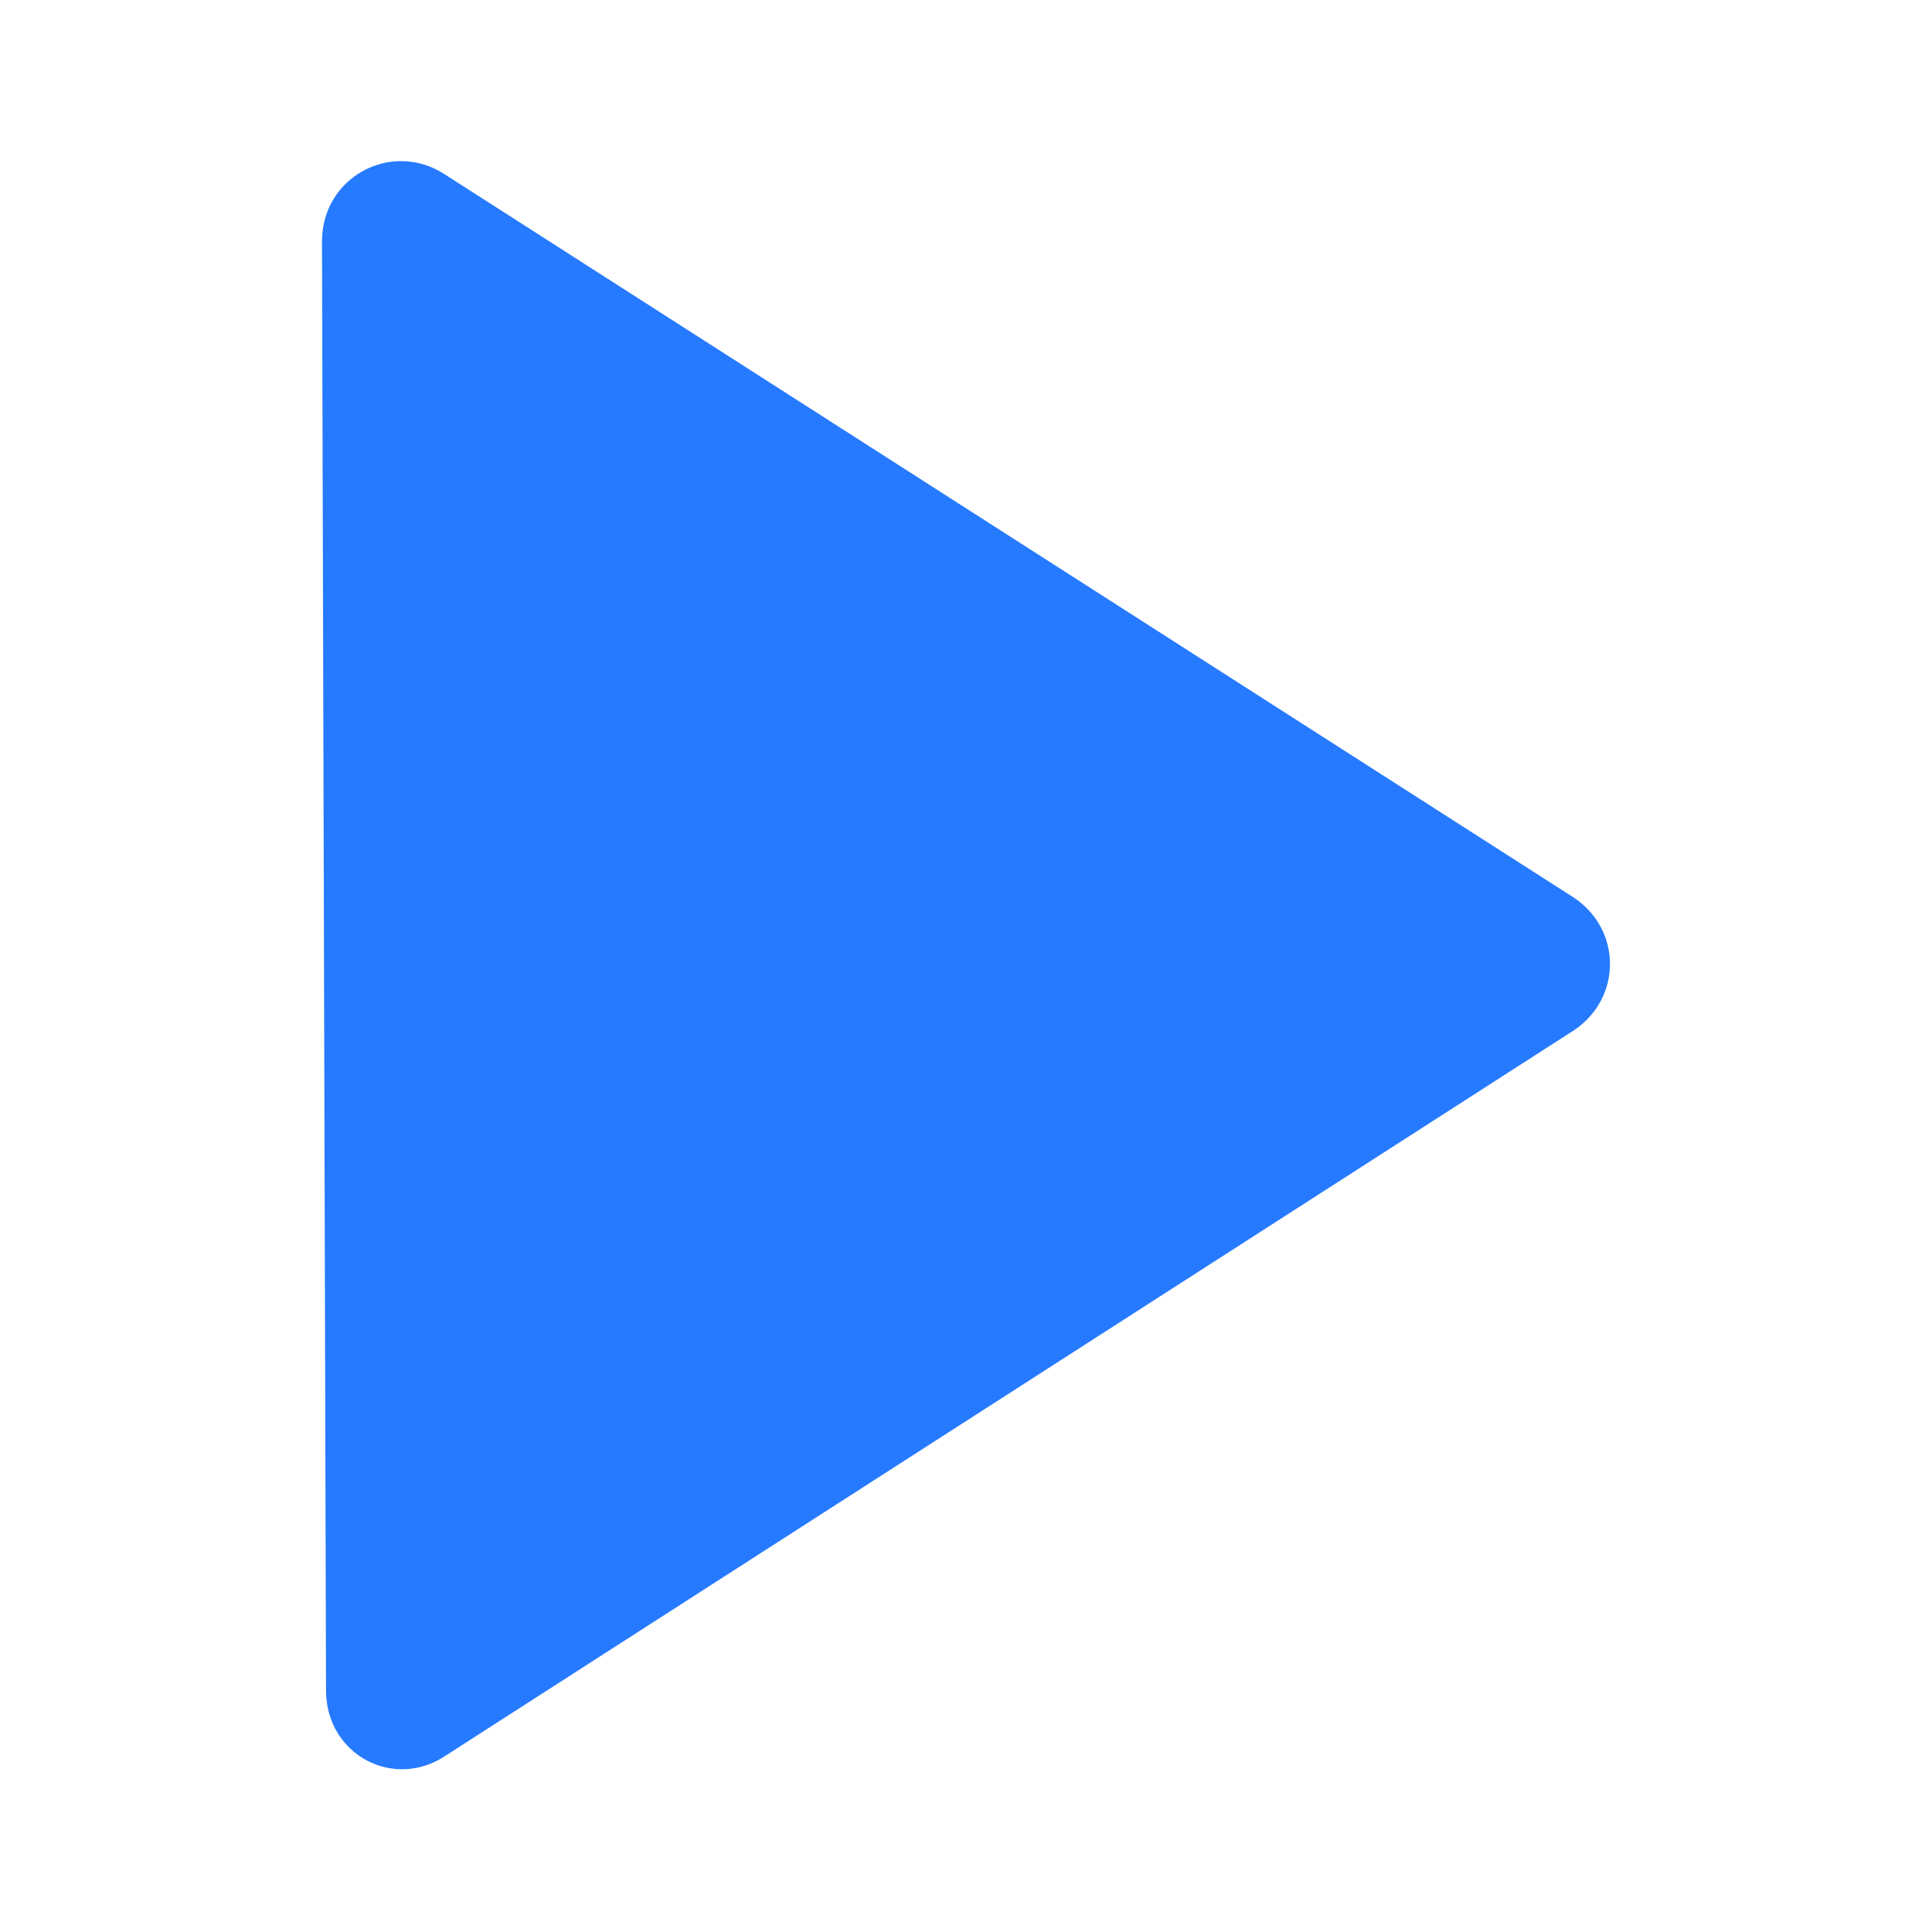
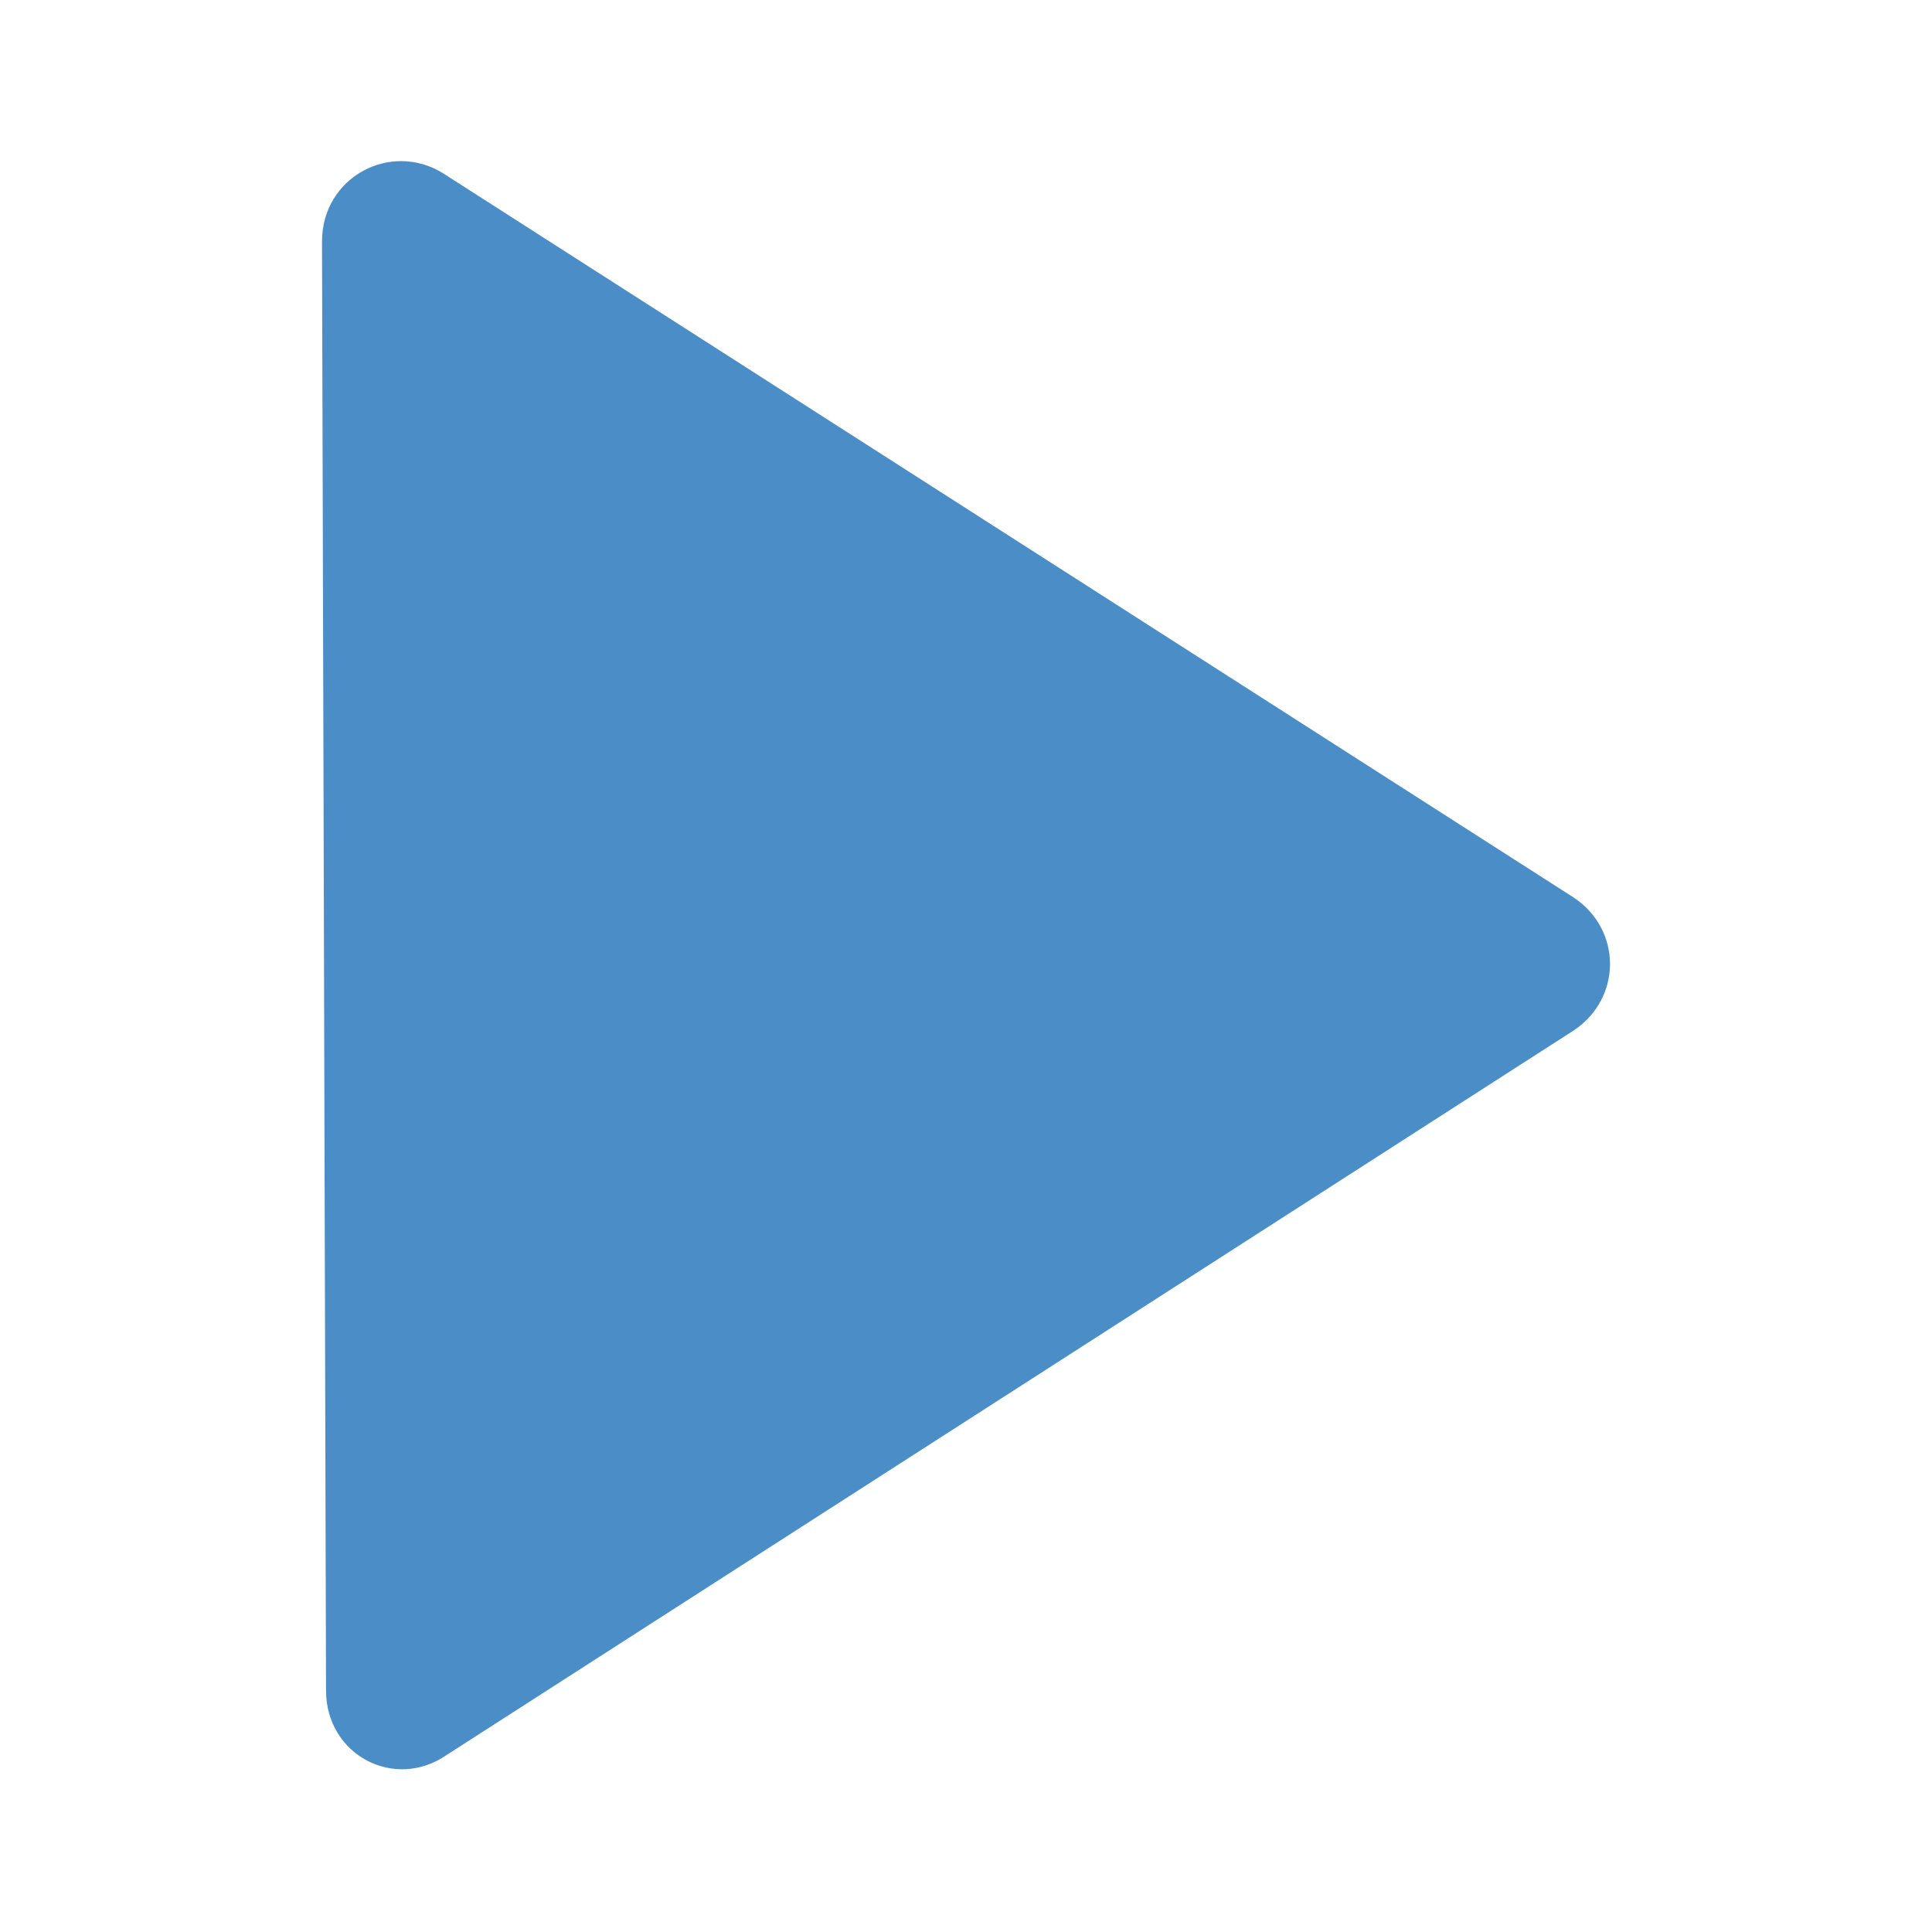
- <svg xmlns="http://www.w3.org/2000/svg" t="1681479670089" class="icon" viewBox="0 0 1024 1024" version="1.1" p-id="3484" width="200" height="200">
-   <path d="M170.667 128l2.133 768c0 34.133 36.267 53.333 64 34.133l597.333-384c25.6-17.067 25.6-53.333 0-70.4L234.667 91.733C206.933 74.667 170.667 93.867 170.667 128z" fill="#267AFF" p-id="3485" />
+ <svg xmlns="http://www.w3.org/2000/svg" t="1681957618042" class="icon" viewBox="0 0 1024 1024" version="1.1" p-id="6478" width="200" height="200">
+   <path d="M170.667 128l2.133 768c0 34.133 36.267 53.333 64 34.133l597.333-384c25.6-17.067 25.6-53.333 0-70.4L234.667 91.733C206.933 74.667 170.667 93.867 170.667 128z" fill="#4b8ec7" p-id="6479" />
</svg>
